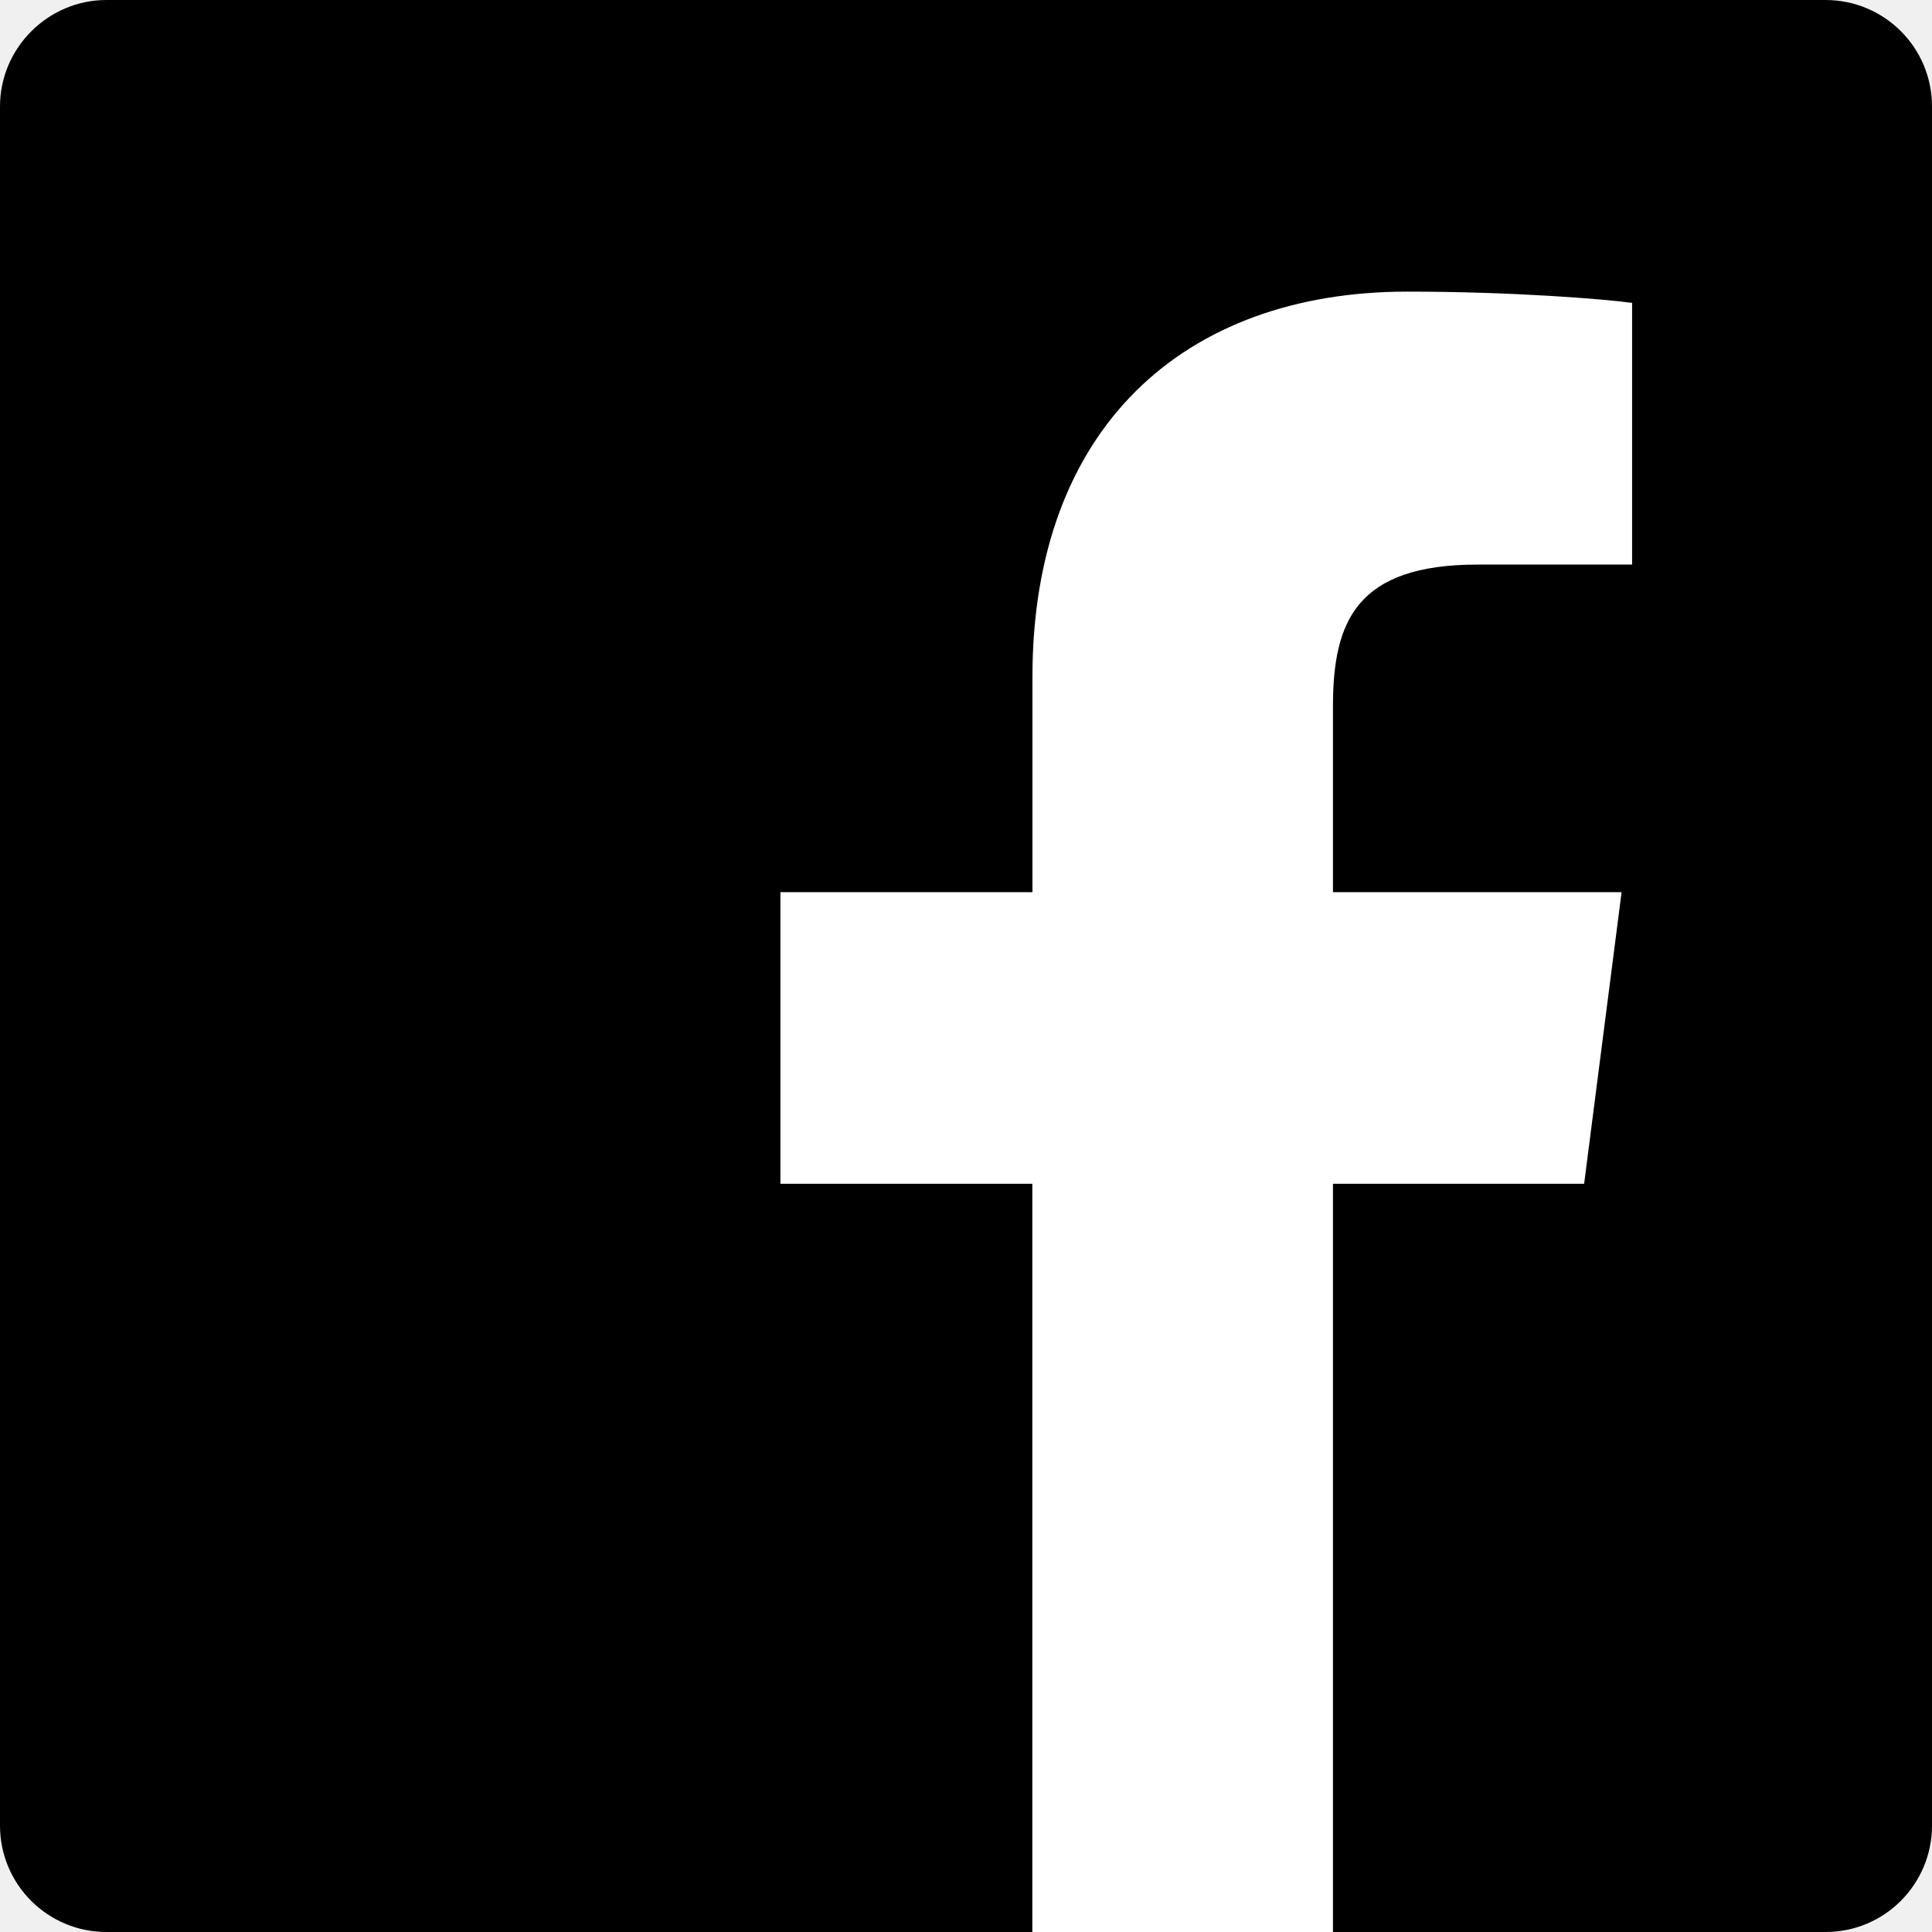
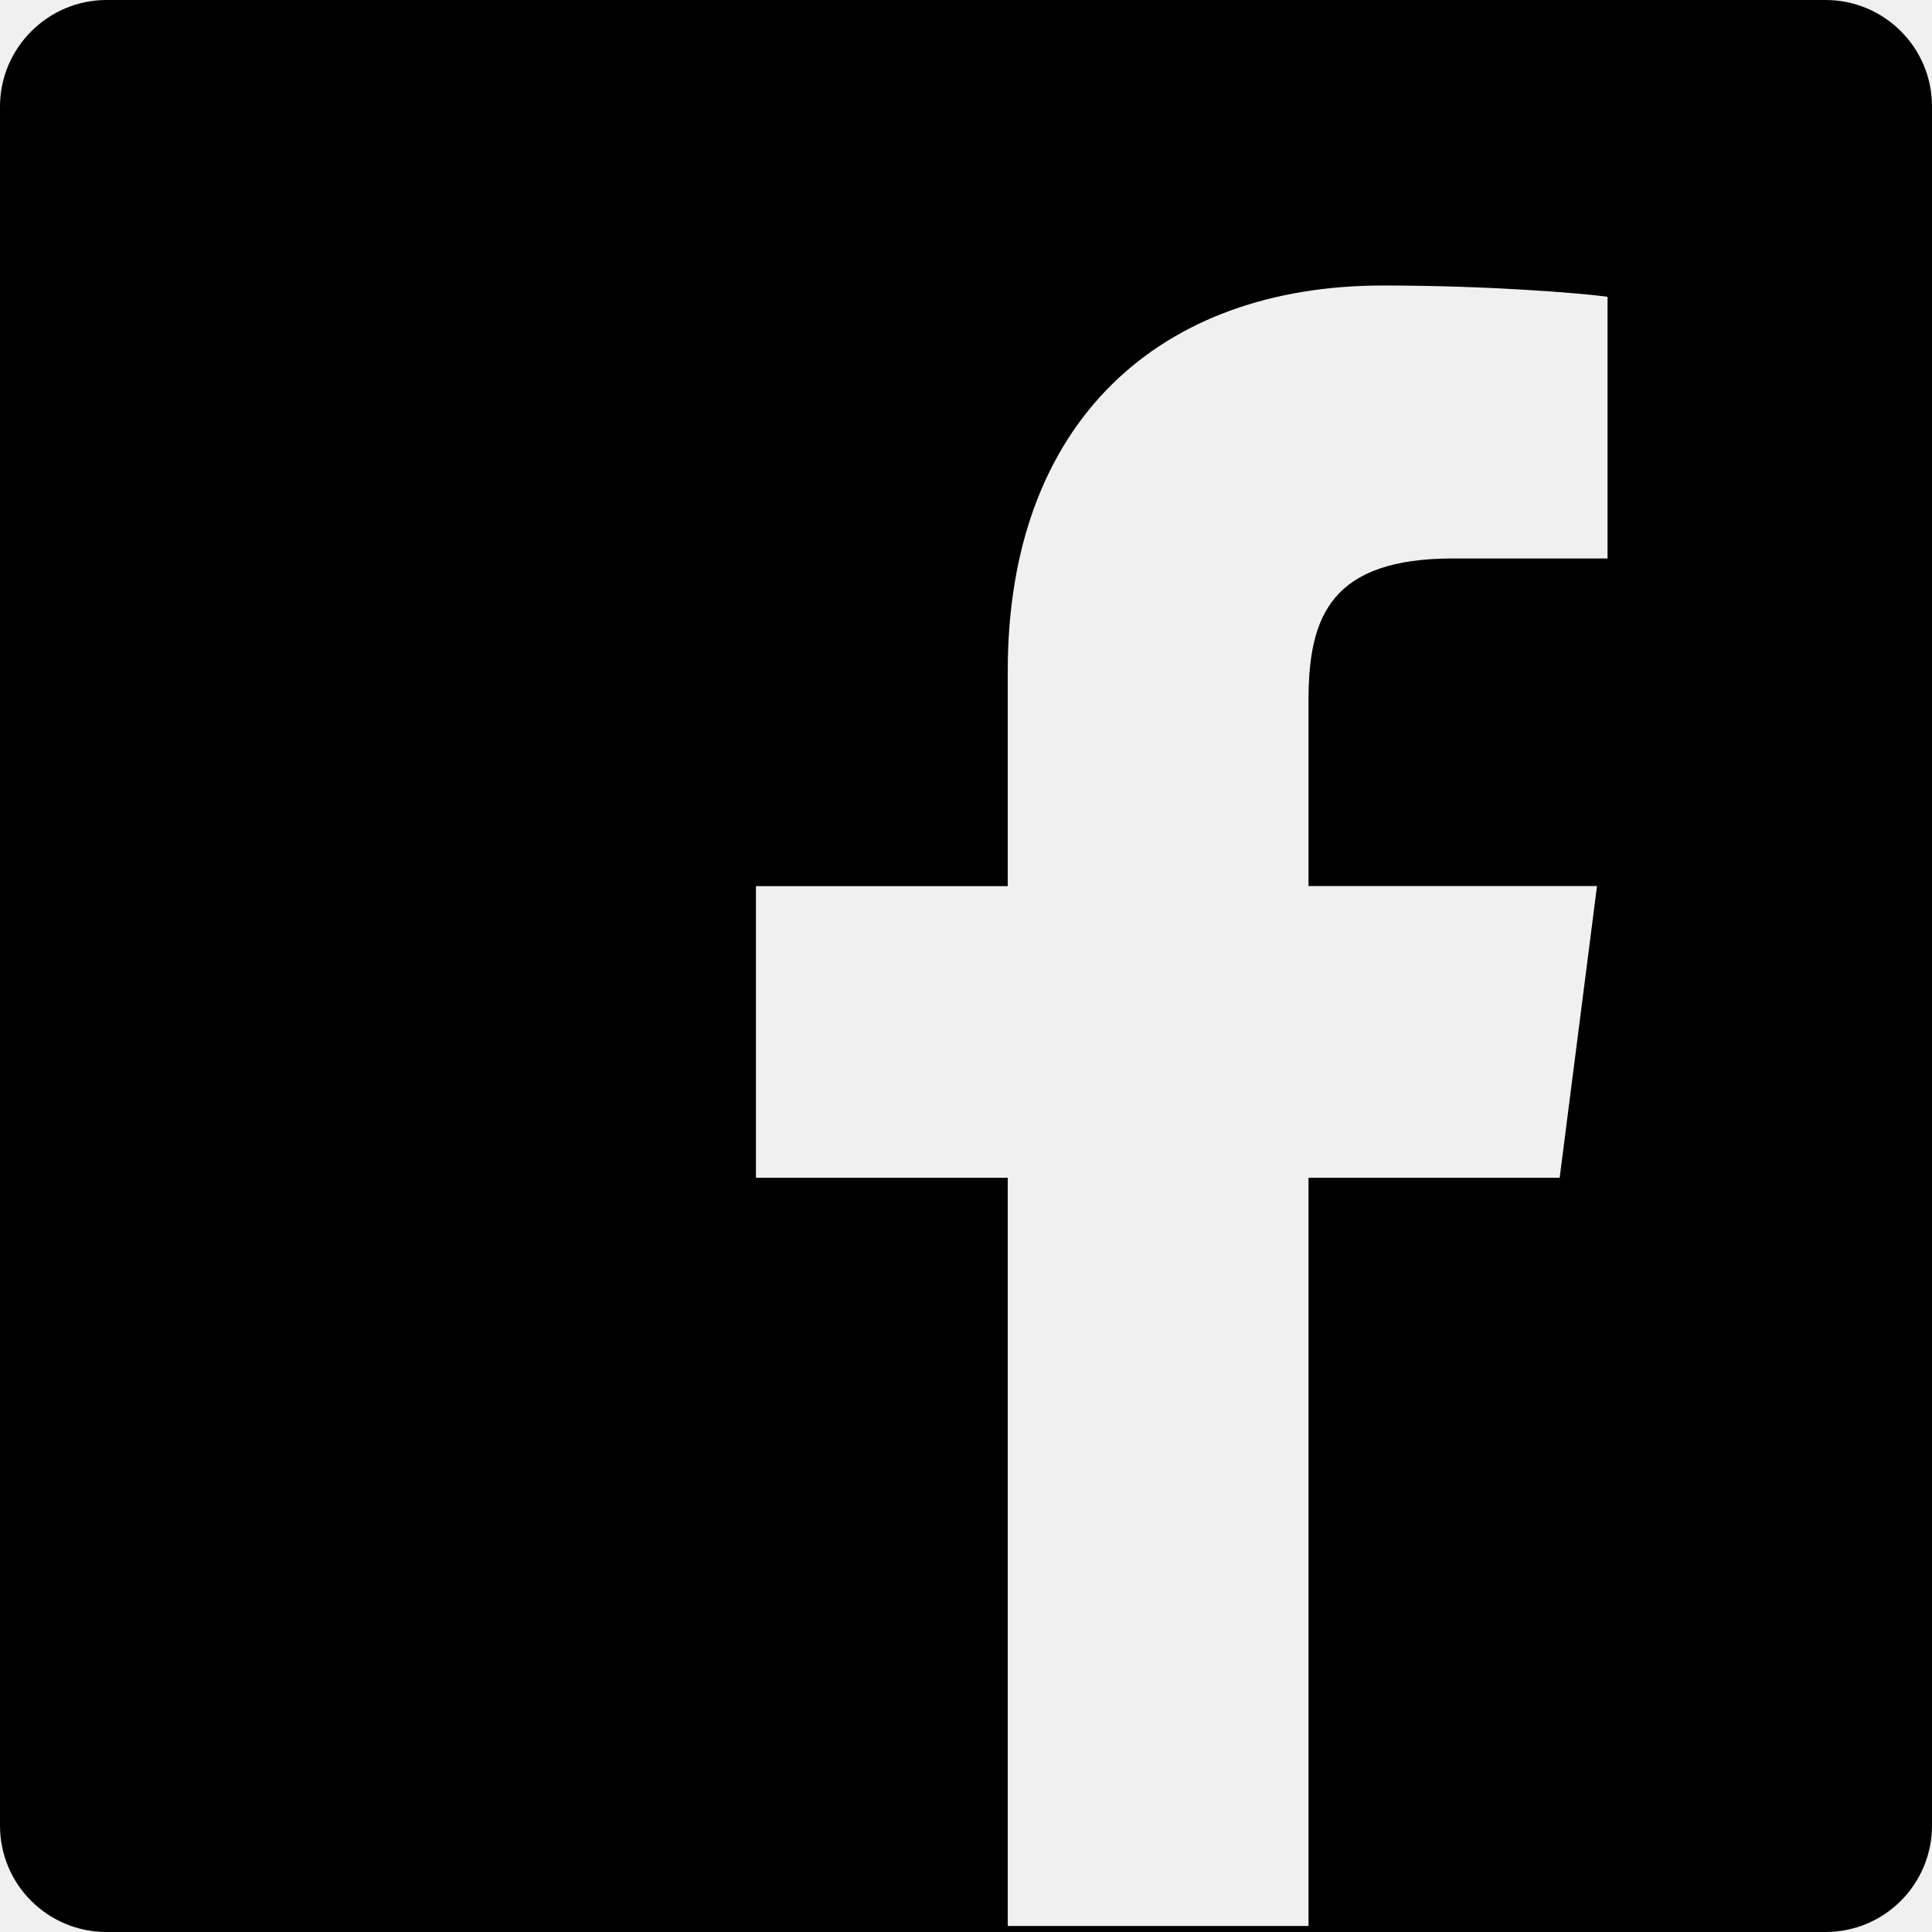
- <svg xmlns="http://www.w3.org/2000/svg" version="1.1" id="Layer_1" x="0px" y="0px" viewBox="73 0 18 18" enable-background="new 73 0 267 266.9" xml:space="preserve" width="18" height="18">
+ <svg xmlns="http://www.w3.org/2000/svg" height="18" width="18" xml:space="preserve" enable-background="new 73 0 267 266.9" viewBox="73 0 18 18" y="0px" x="0px" id="Layer_1" version="1.1">
  <defs id="defs867" />
-   <path style="fill:#000000;stroke-width:0.07;fill-opacity:1" id="Blue_1_" d="M 90.008,18 C 90.56,18 91,17.553 91,17.008 V 0.992 C 91,0.44 90.553,0 90.008,0 H 73.992 C 73.447,0 73,0.447 73,0.992 V 17.008 C 73,17.56 73.447,18 73.992,18 Z" />
-   <path style="fill:#ffffff;stroke-width:0.07" id="f" d="m 85.419,18 v -6.971 h 2.34 L 88.108,8.312 H 85.419 V 6.58 c 0,-0.789 0.217,-1.32 1.348,-1.32 h 1.439 V 2.822 c -0.251,-0.035 -1.104,-0.105 -2.095,-0.105 -2.075,0 -3.492,1.264 -3.492,3.59 V 8.312 H 80.271 V 11.029 H 82.618 V 18 Z" />
+   <path d="M 73.992,0 C 73.447,0 73,0.447 73,0.992 V 17.008 C 73,17.56 73.447,18 73.992,18 H 90.008 C 90.56,18 91,17.553 91,17.008 V 0.992 C 91,0.44 90.553,0 90.008,0 Z m 11.891,2.66 c 0.992,0 1.842,0.071 2.094,0.105 v 2.438 h -1.438 c -1.132,0 -1.348,0.531 -1.348,1.32 v 1.732 h 2.688 L 87.531,10.973 h -2.34 v 6.971 H 82.389 V 10.973 H 80.043 V 8.256 h 2.346 V 6.25 c 0,-2.326 1.42,-3.59 3.494,-3.59 z" style="fill:#000000;fill-opacity:1;stroke-width:0.07" id="Blue_1_" />
</svg>
